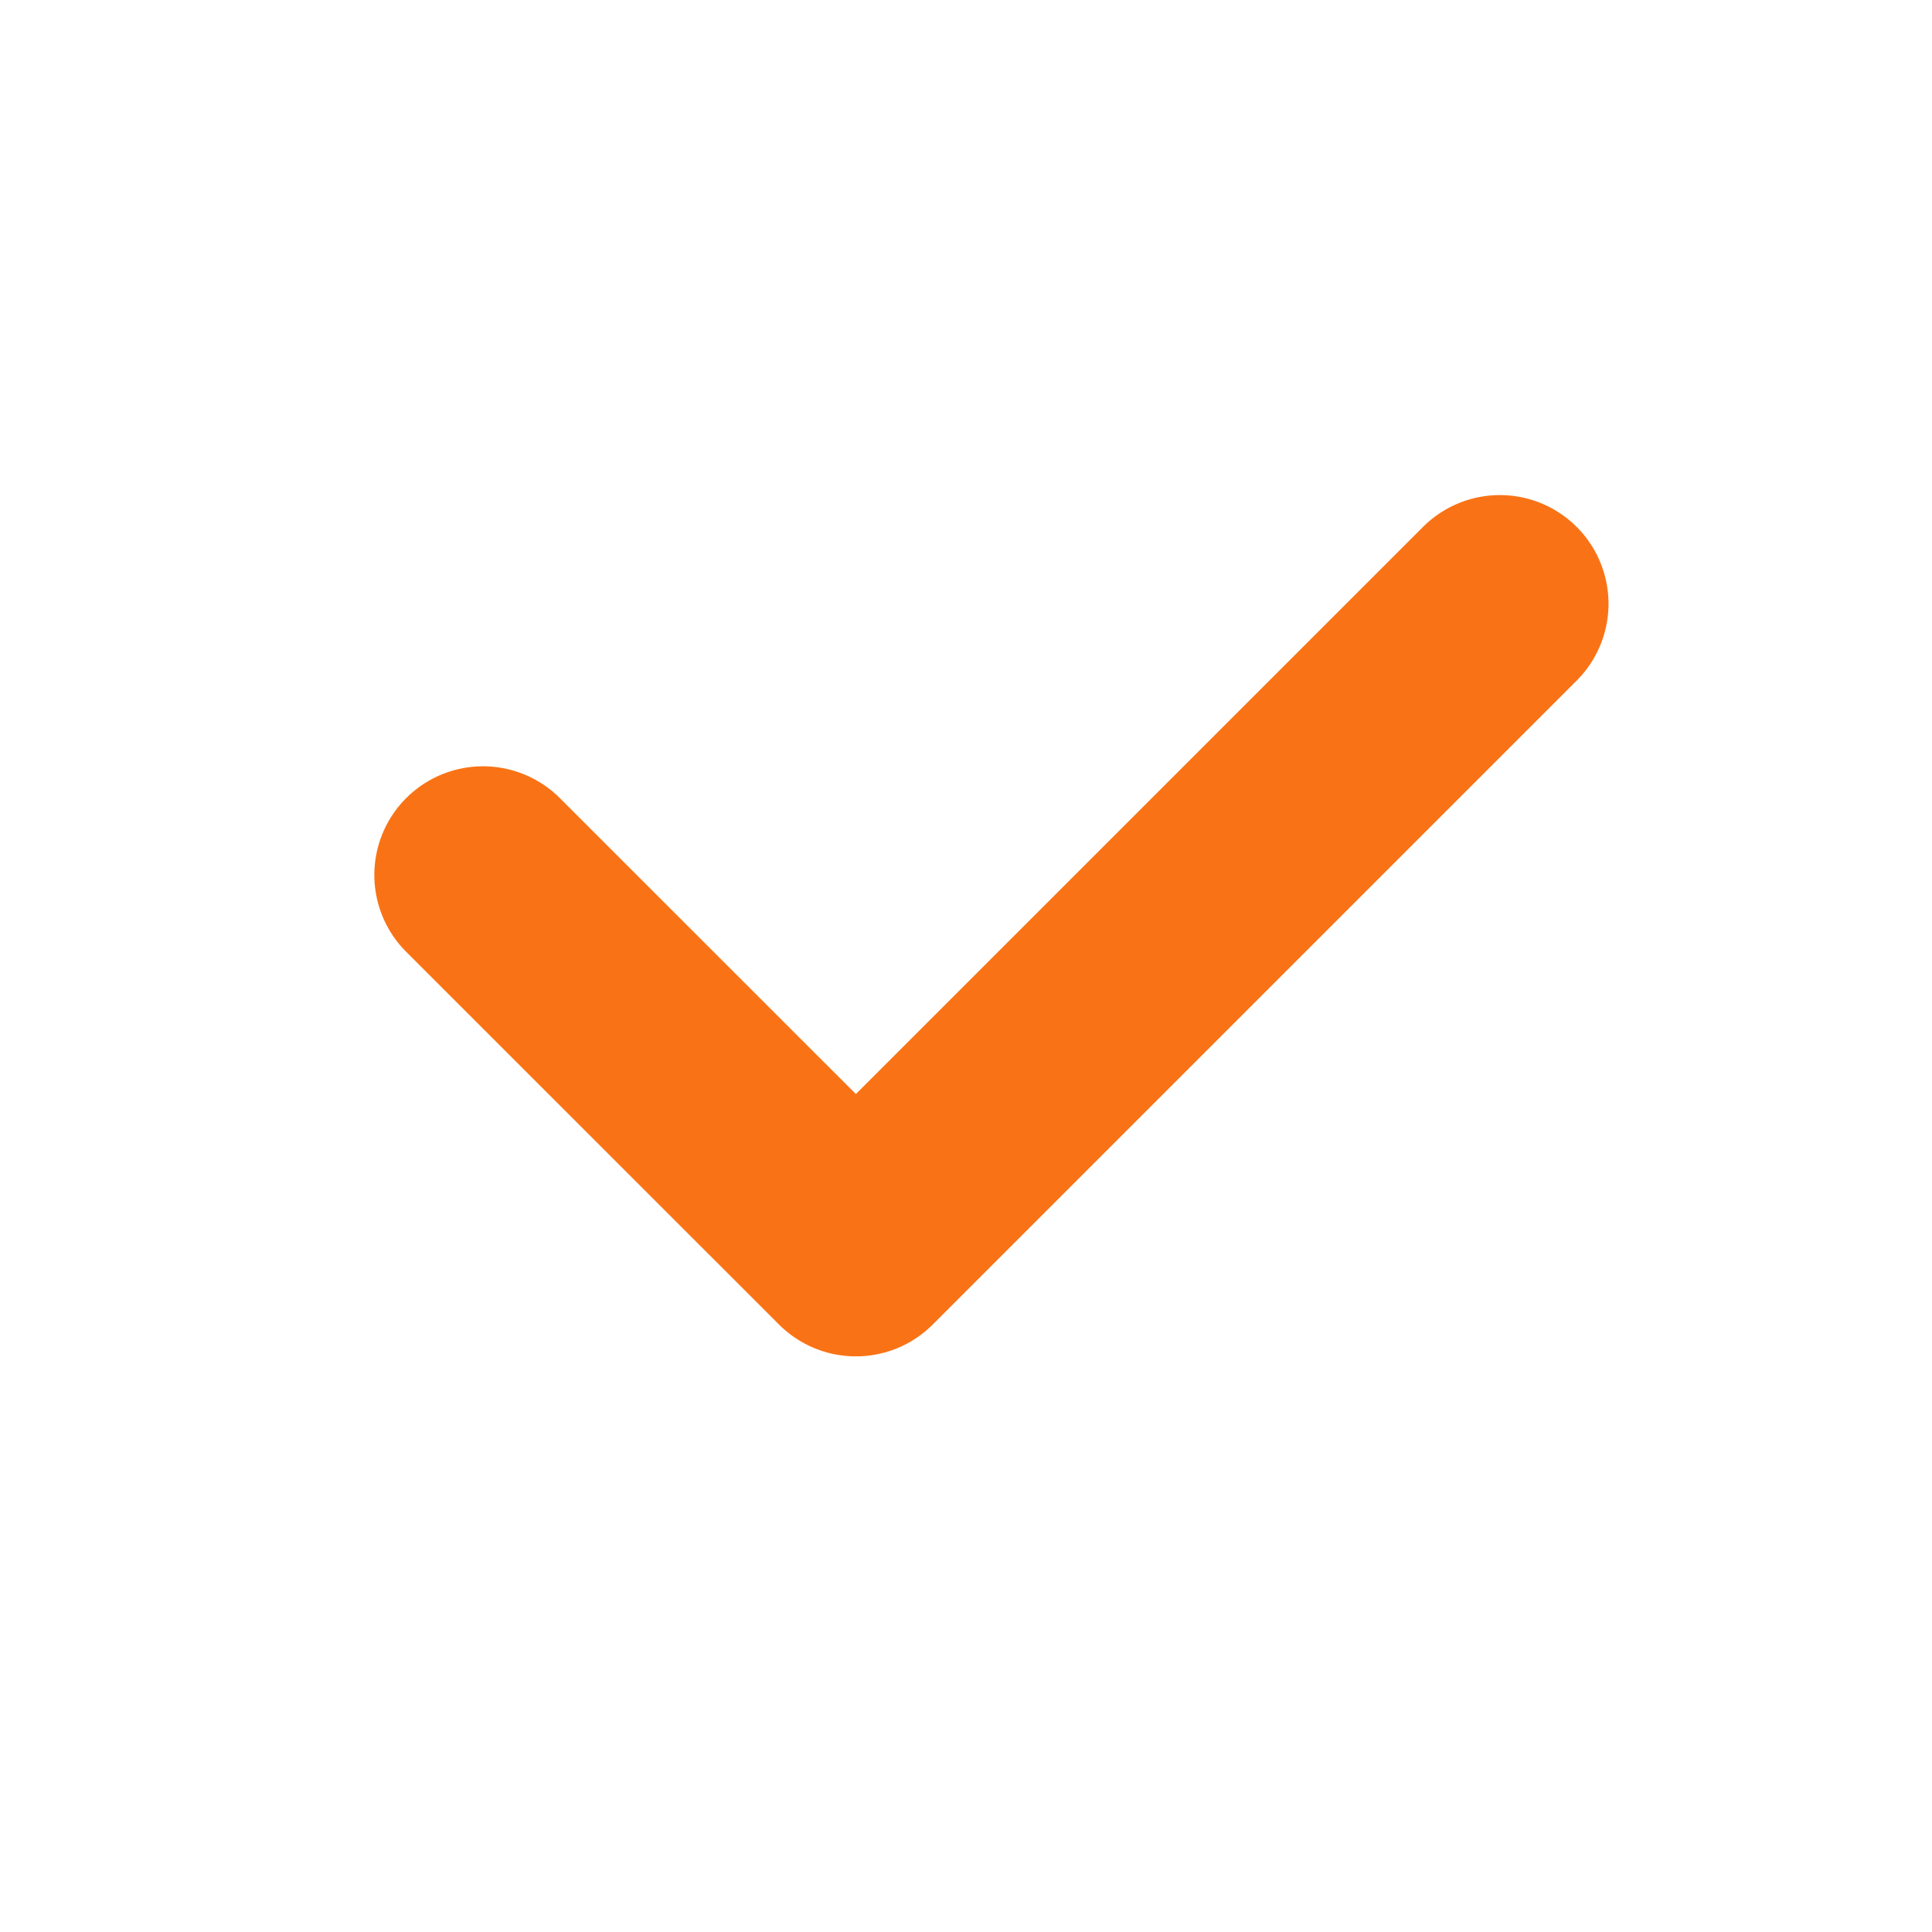
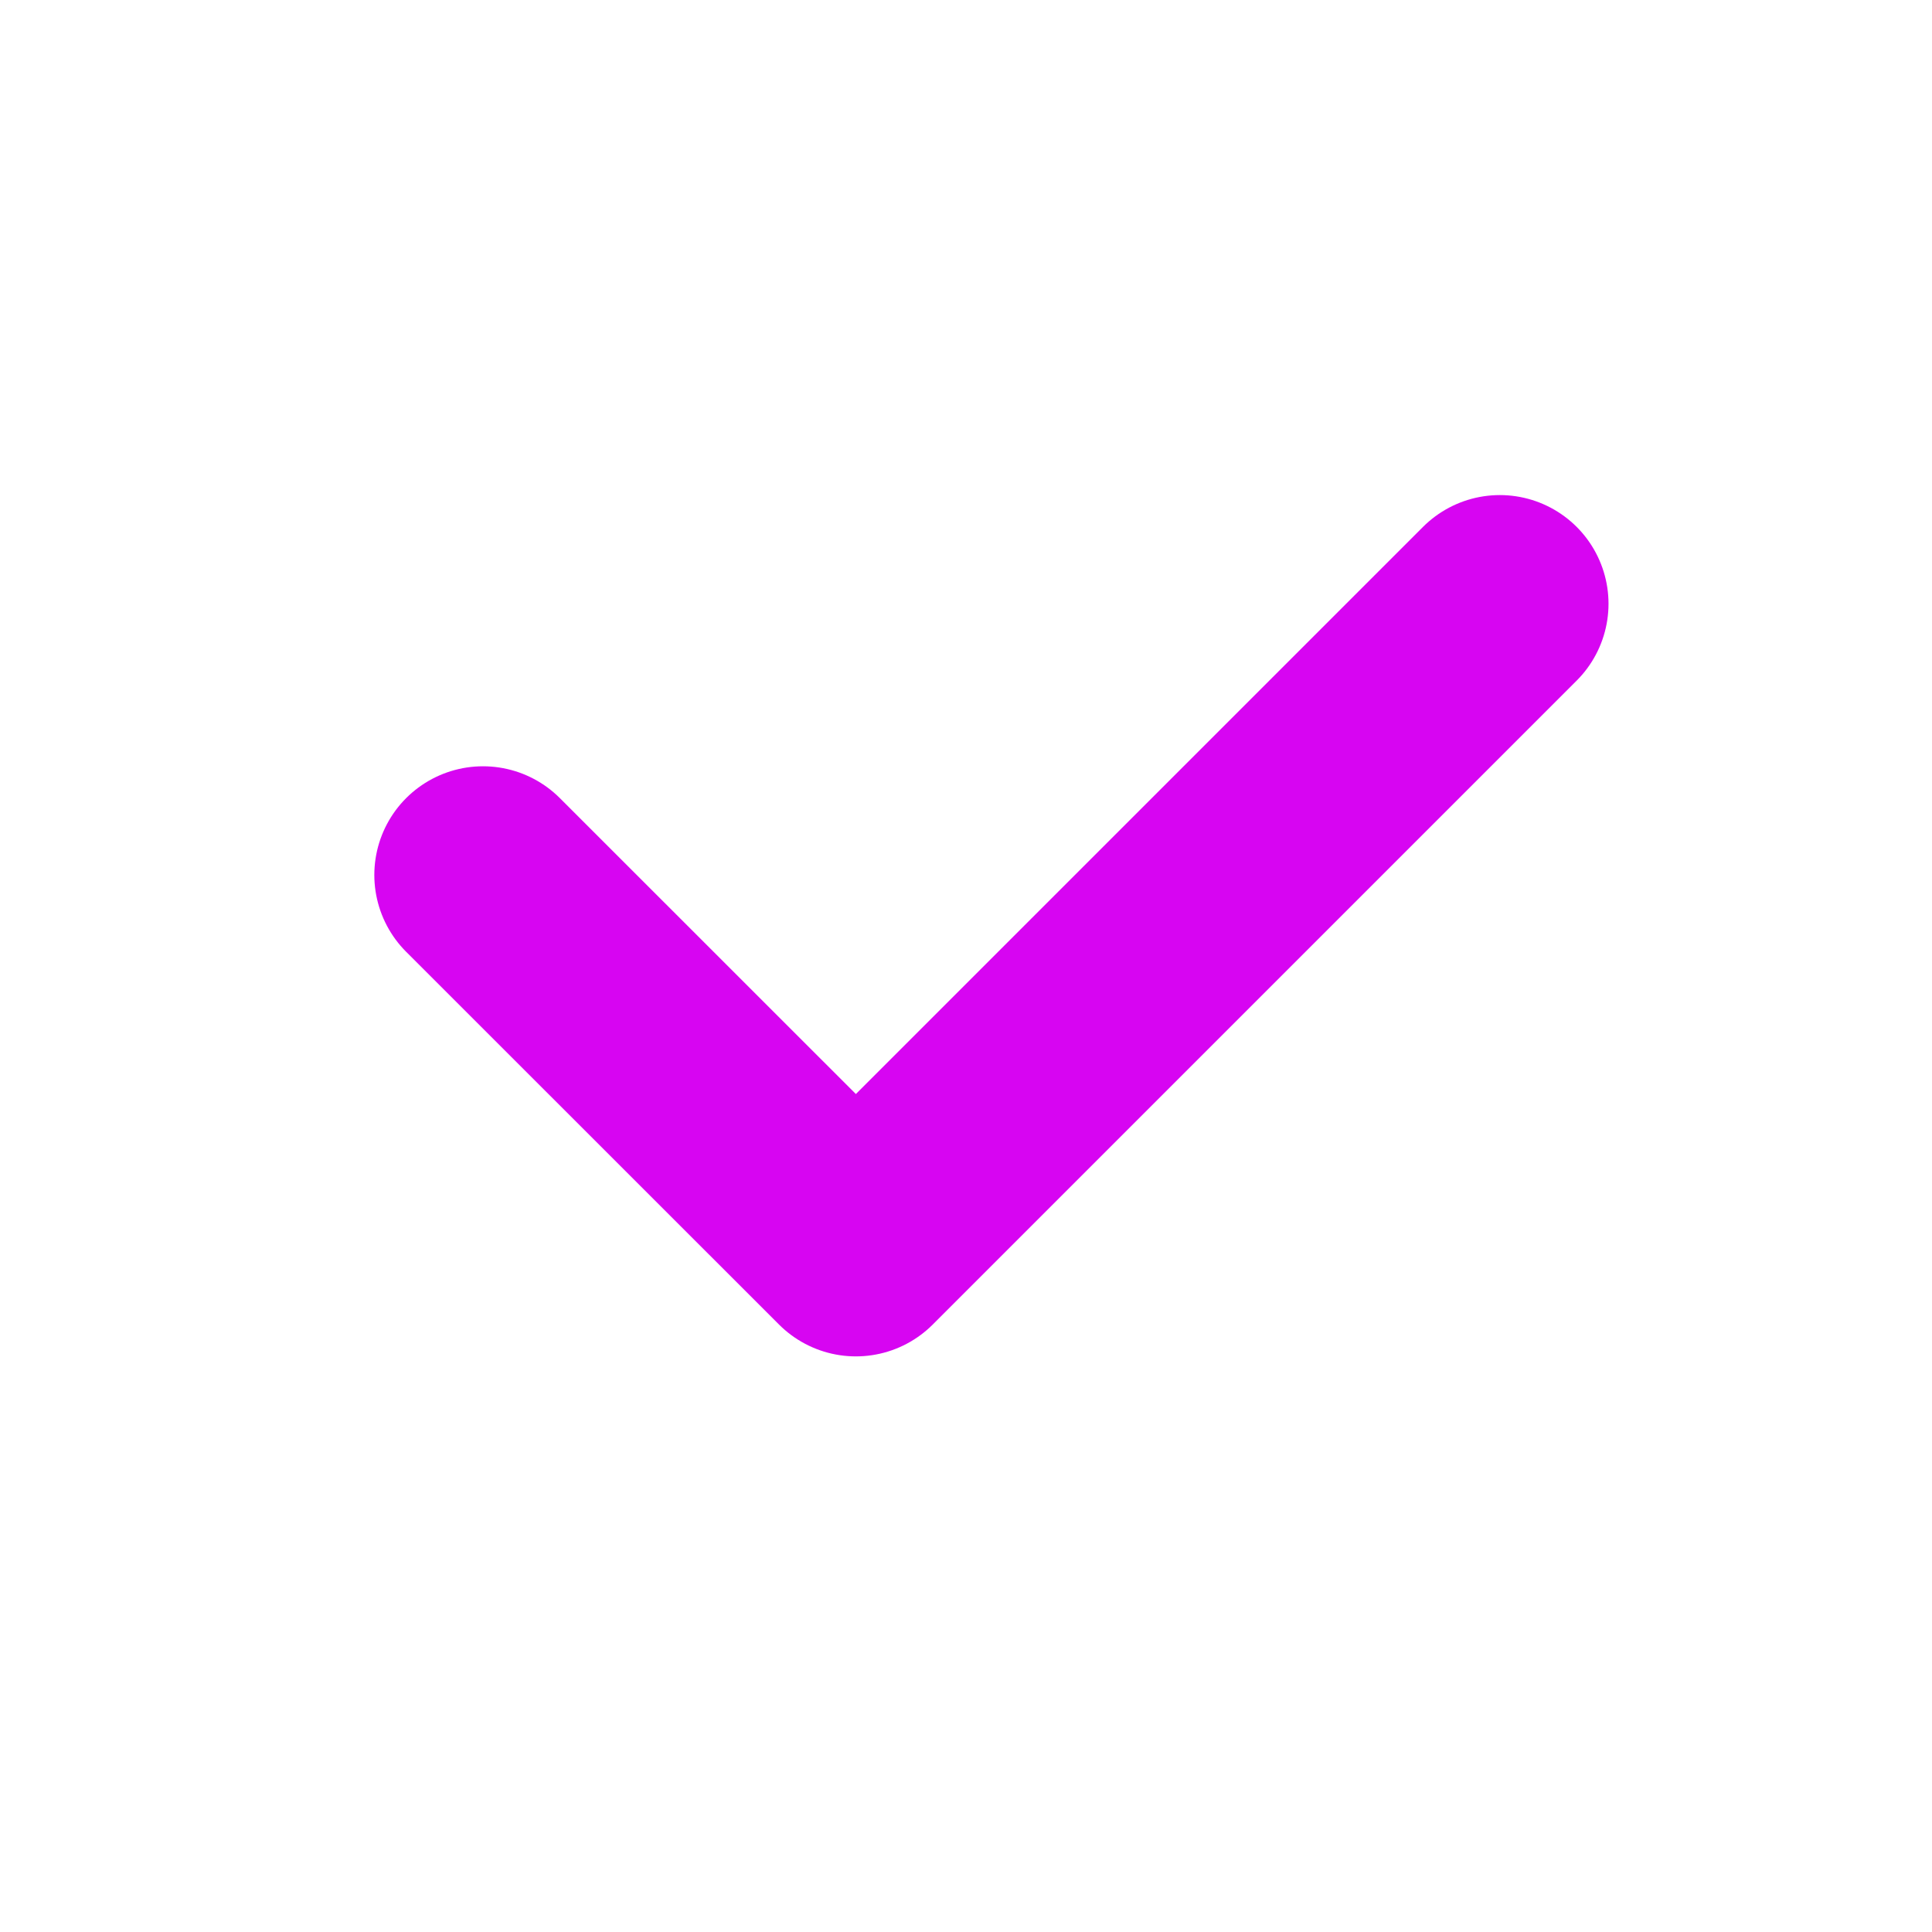
<svg xmlns="http://www.w3.org/2000/svg" width="16" height="16" viewBox="0 0 16 16" fill="none">
-   <path d="M4 7.246L7.088 10.333L12.421 5" stroke="#F97316" stroke-width="1.8" stroke-linecap="round" stroke-linejoin="round" />
+   <path d="M4 7.246L7.088 10.333L12.421 5" stroke="#d705f2" stroke-width="1.8" stroke-linecap="round" stroke-linejoin="round" />
</svg>
